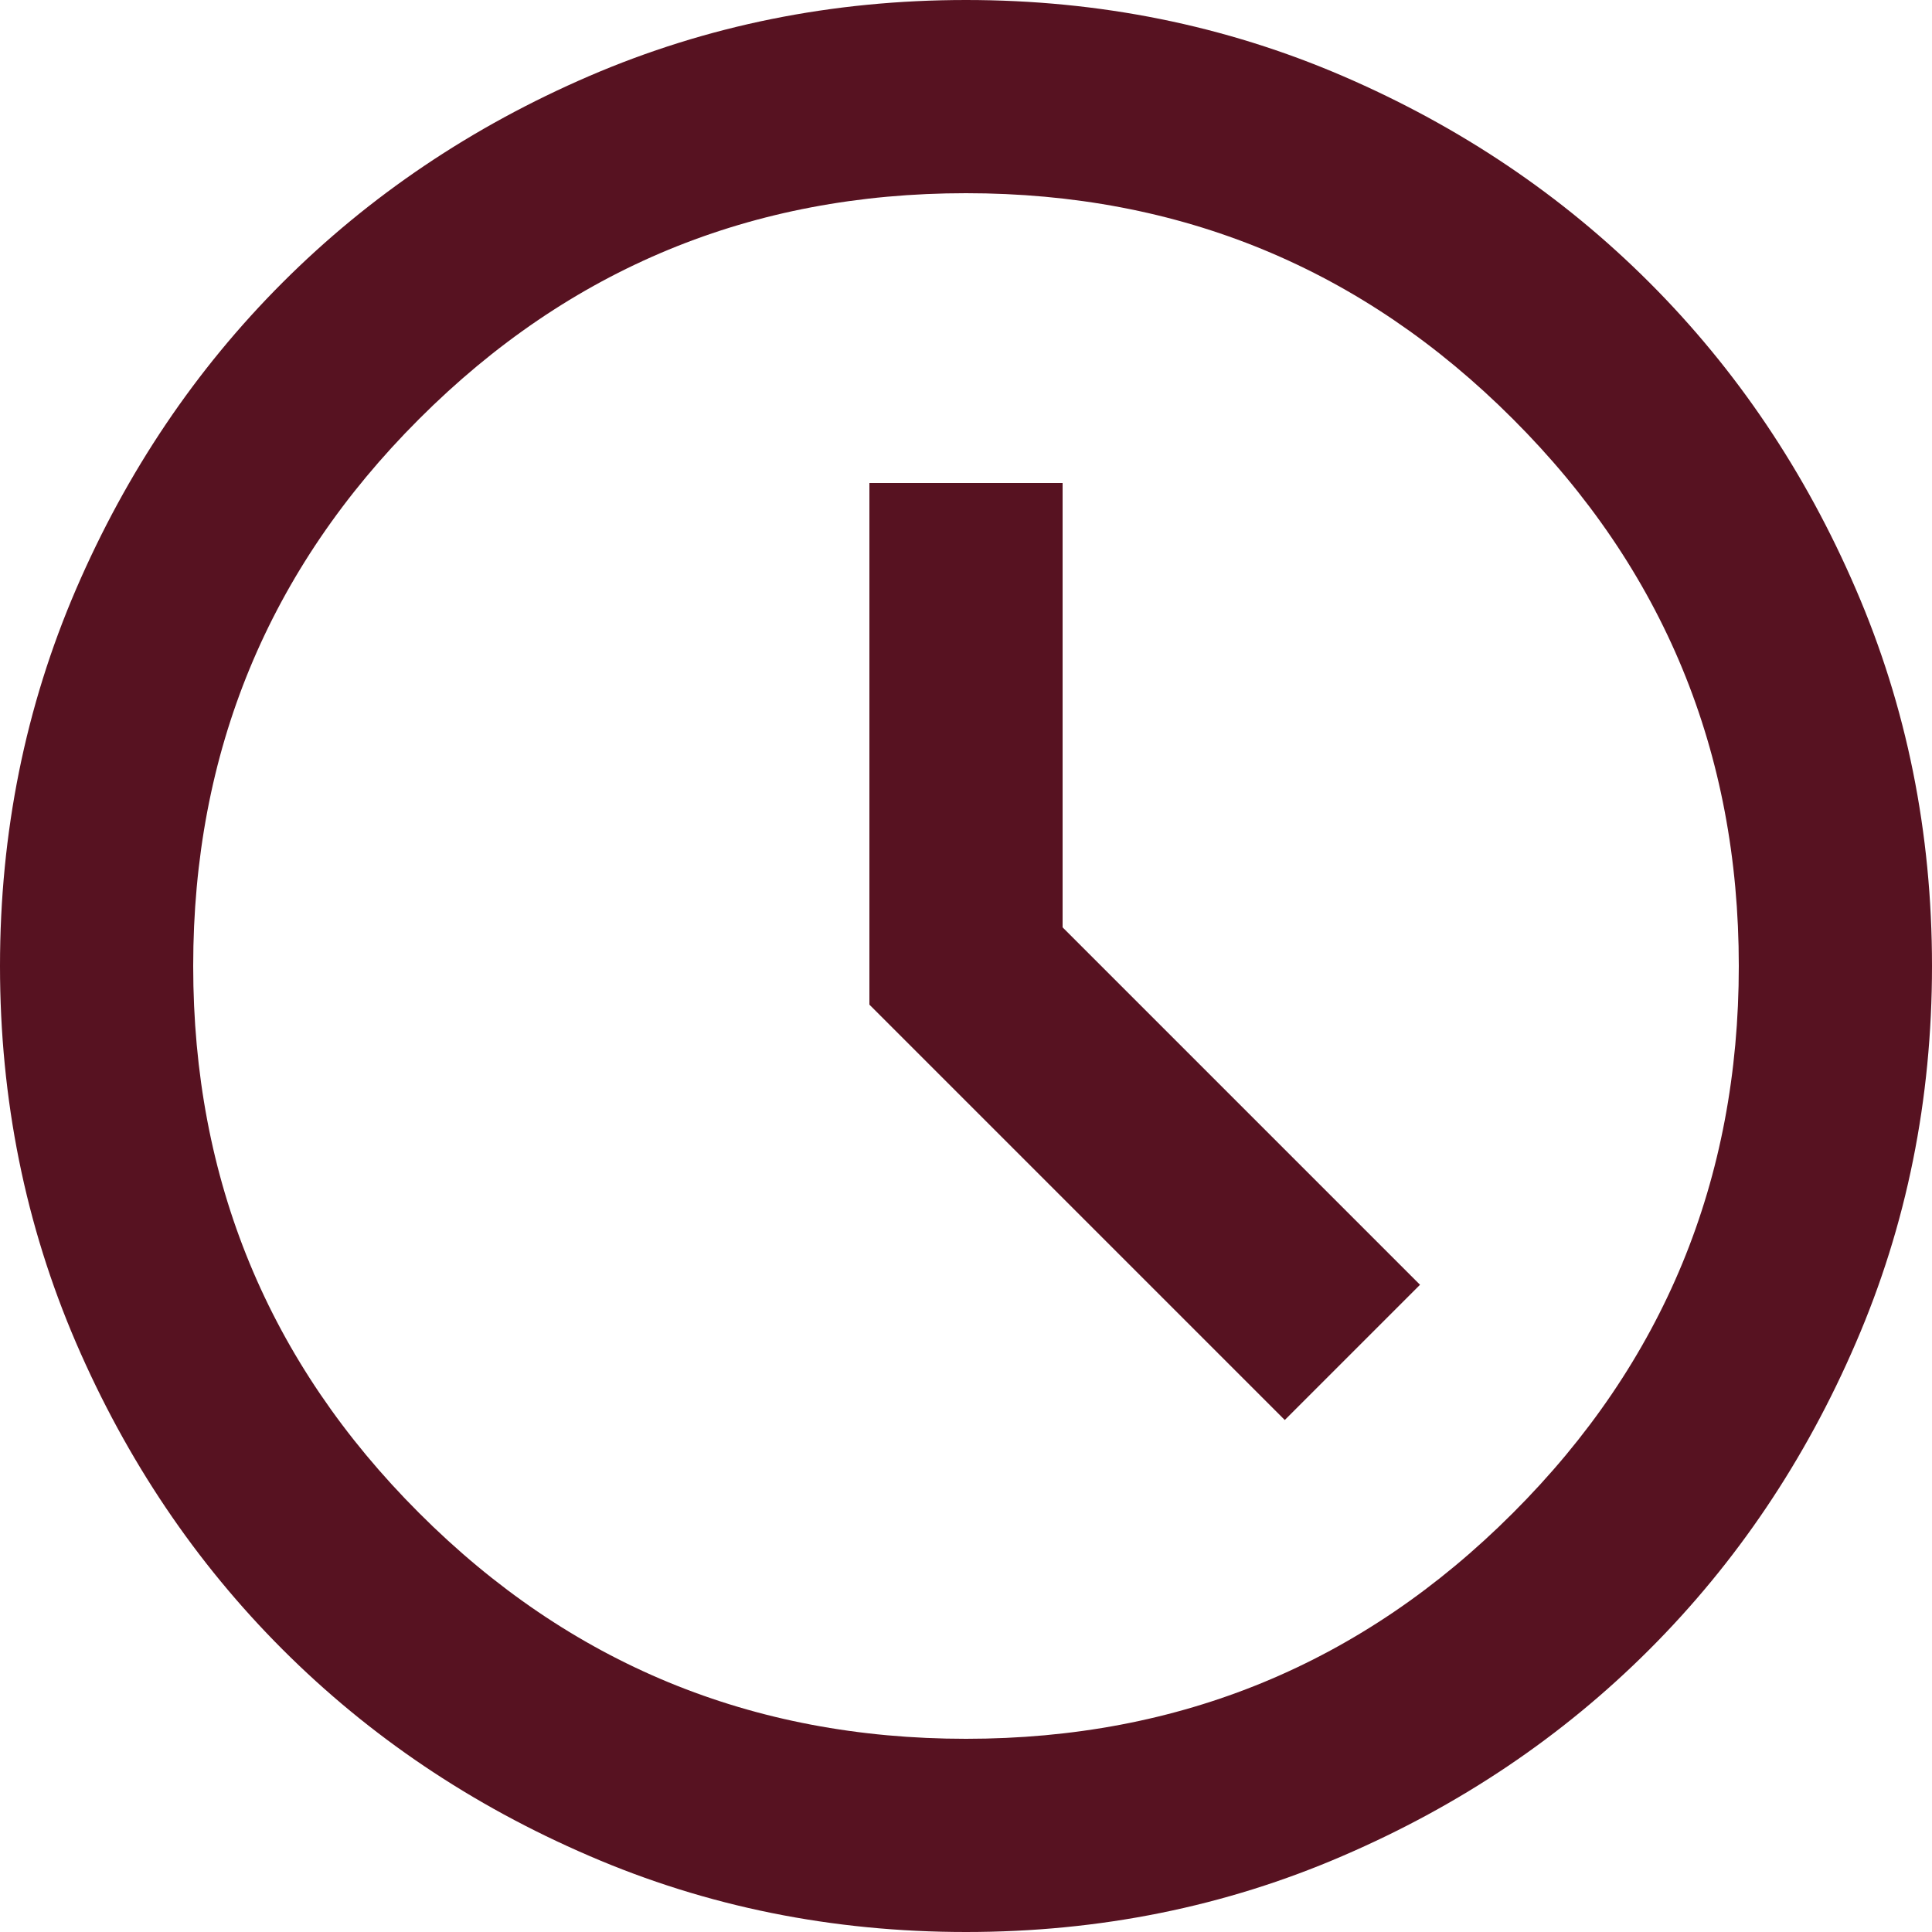
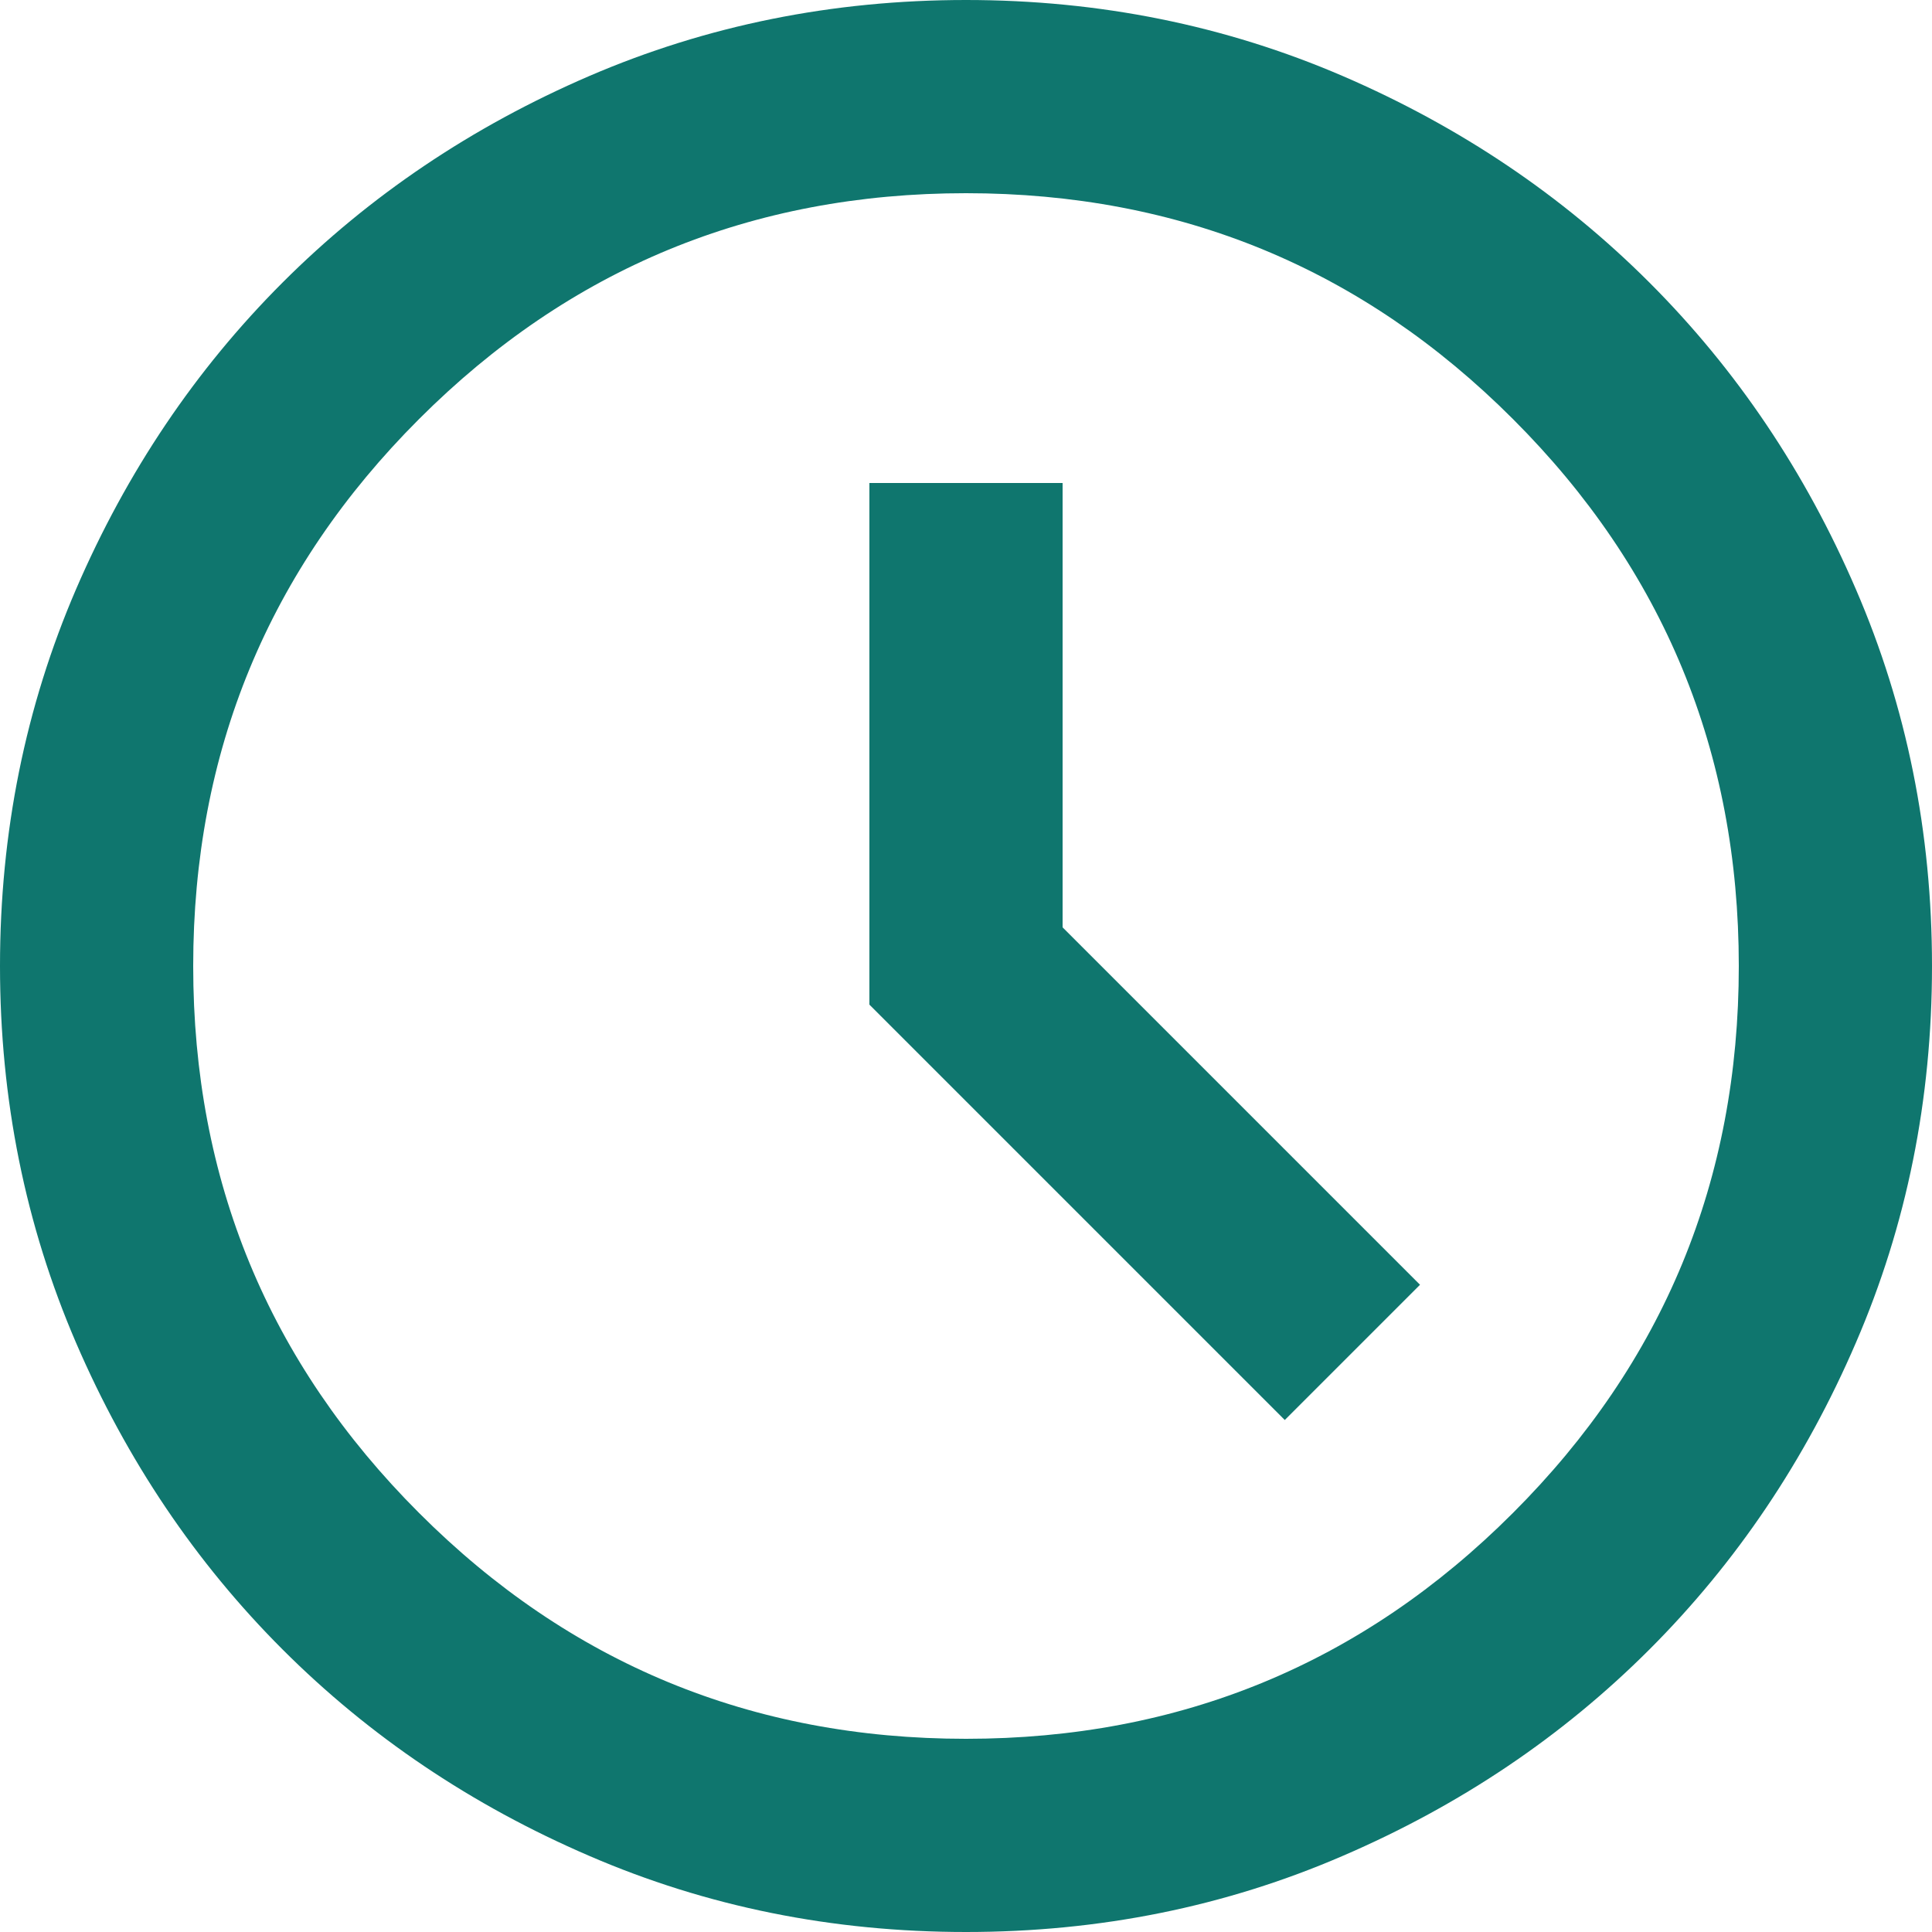
<svg xmlns="http://www.w3.org/2000/svg" width="20" height="20" viewBox="0 0 20 20" fill="none">
-   <path d="M13.3 14.7L14.7 13.3L11 9.6V5H9V10.4L13.3 14.7V14.7M10 20C8.617 20 7.317 19.738 6.1 19.212C4.883 18.688 3.825 17.975 2.925 17.075C2.025 16.175 1.312 15.117 0.787 13.9C0.263 12.683 0 11.383 0 10C0 8.617 0.263 7.317 0.787 6.1C1.312 4.883 2.025 3.825 2.925 2.925C3.825 2.025 4.883 1.312 6.1 0.787C7.317 0.263 8.617 0 10 0C11.383 0 12.683 0.263 13.9 0.787C15.117 1.312 16.175 2.025 17.075 2.925C17.975 3.825 18.688 4.883 19.212 6.1C19.738 7.317 20 8.617 20 10C20 11.383 19.738 12.683 19.212 13.9C18.688 15.117 17.975 16.175 17.075 17.075C16.175 17.975 15.117 18.688 13.9 19.212C12.683 19.738 11.383 20 10 20V20M10 10V10V10V10V10V10V10V10V10V10M10 18C12.217 18 14.104 17.221 15.662 15.662C17.221 14.104 18 12.217 18 10C18 7.783 17.221 5.896 15.662 4.338C14.104 2.779 12.217 2 10 2C7.783 2 5.896 2.779 4.338 4.338C2.779 5.896 2 7.783 2 10C2 12.217 2.779 14.104 4.338 15.662C5.896 17.221 7.783 18 10 18V18" fill="#571221" />
+   <path d="M13.3 14.7L14.7 13.3L11 9.6V5H9V10.4L13.3 14.7V14.7M10 20C8.617 20 7.317 19.738 6.1 19.212C4.883 18.688 3.825 17.975 2.925 17.075C2.025 16.175 1.312 15.117 0.787 13.9C0.263 12.683 0 11.383 0 10C0 8.617 0.263 7.317 0.787 6.1C1.312 4.883 2.025 3.825 2.925 2.925C3.825 2.025 4.883 1.312 6.1 0.787C7.317 0.263 8.617 0 10 0C11.383 0 12.683 0.263 13.9 0.787C15.117 1.312 16.175 2.025 17.075 2.925C17.975 3.825 18.688 4.883 19.212 6.1C19.738 7.317 20 8.617 20 10C20 11.383 19.738 12.683 19.212 13.9C18.688 15.117 17.975 16.175 17.075 17.075C16.175 17.975 15.117 18.688 13.9 19.212C12.683 19.738 11.383 20 10 20V20M10 10V10V10V10V10V10V10V10V10V10M10 18C12.217 18 14.104 17.221 15.662 15.662C17.221 14.104 18 12.217 18 10C18 7.783 17.221 5.896 15.662 4.338C14.104 2.779 12.217 2 10 2C7.783 2 5.896 2.779 4.338 4.338C2.779 5.896 2 7.783 2 10C2 12.217 2.779 14.104 4.338 15.662C5.896 17.221 7.783 18 10 18V18" fill="#0F766E" />
</svg>
